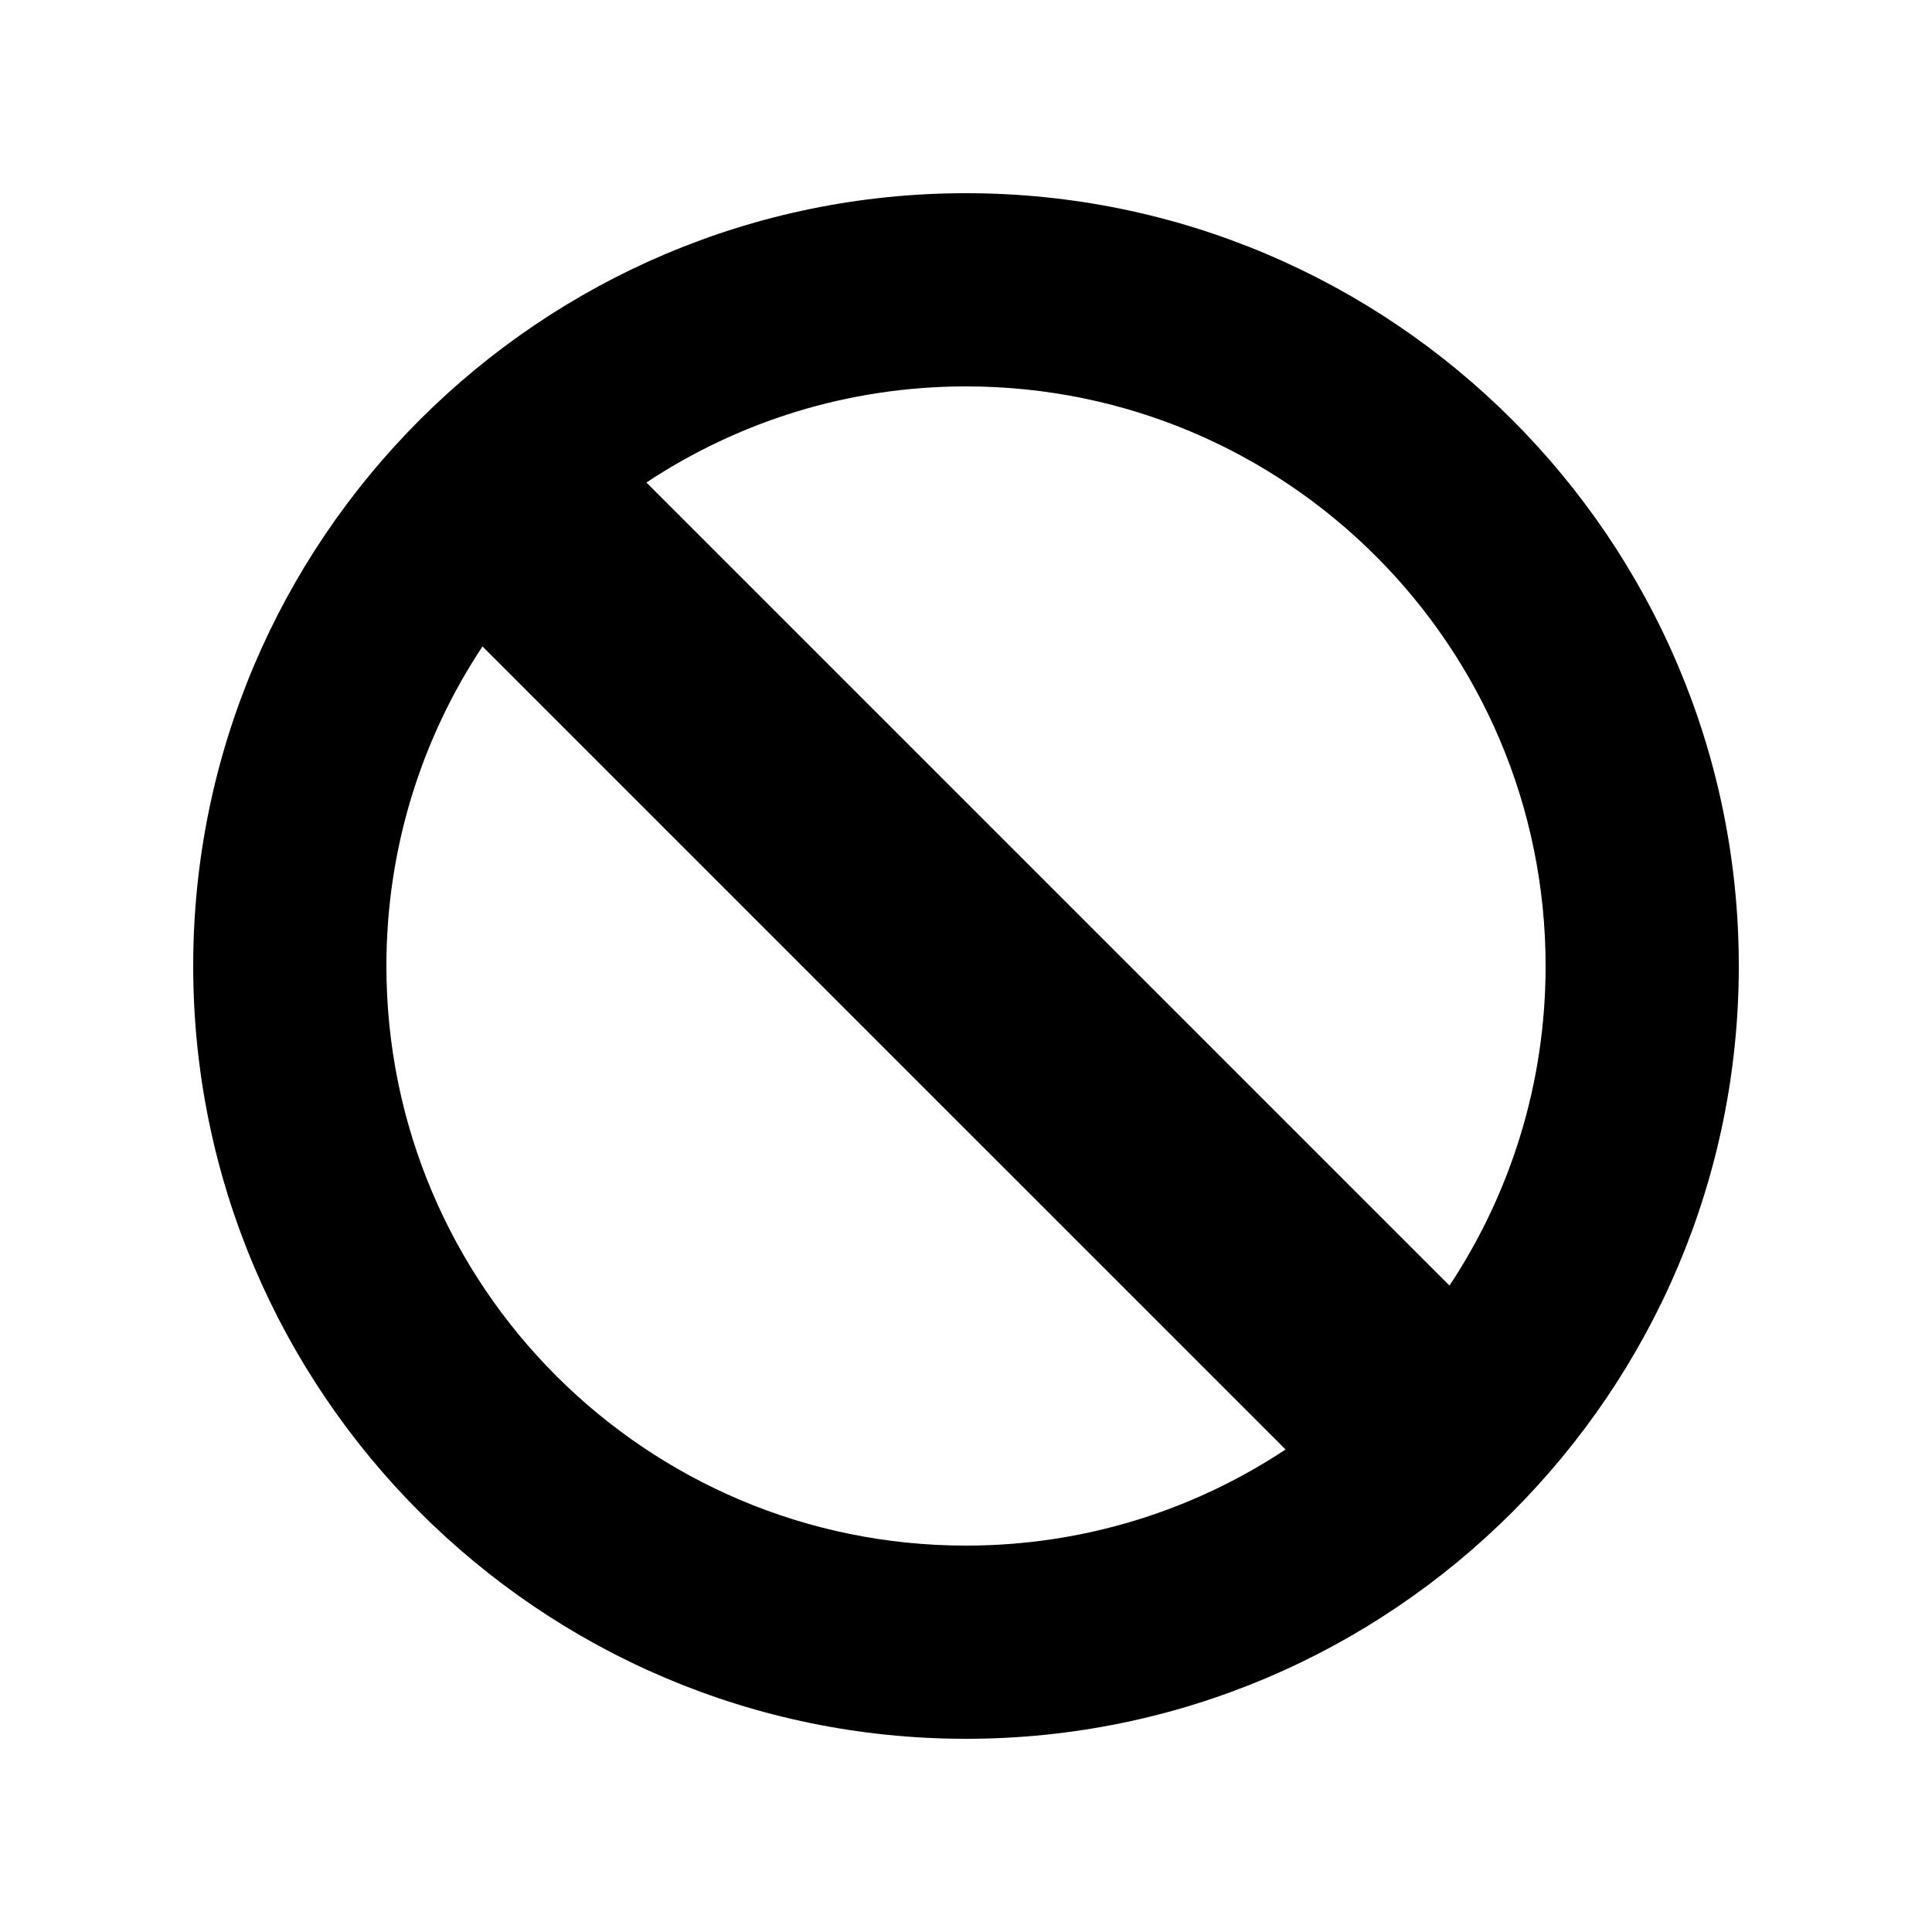
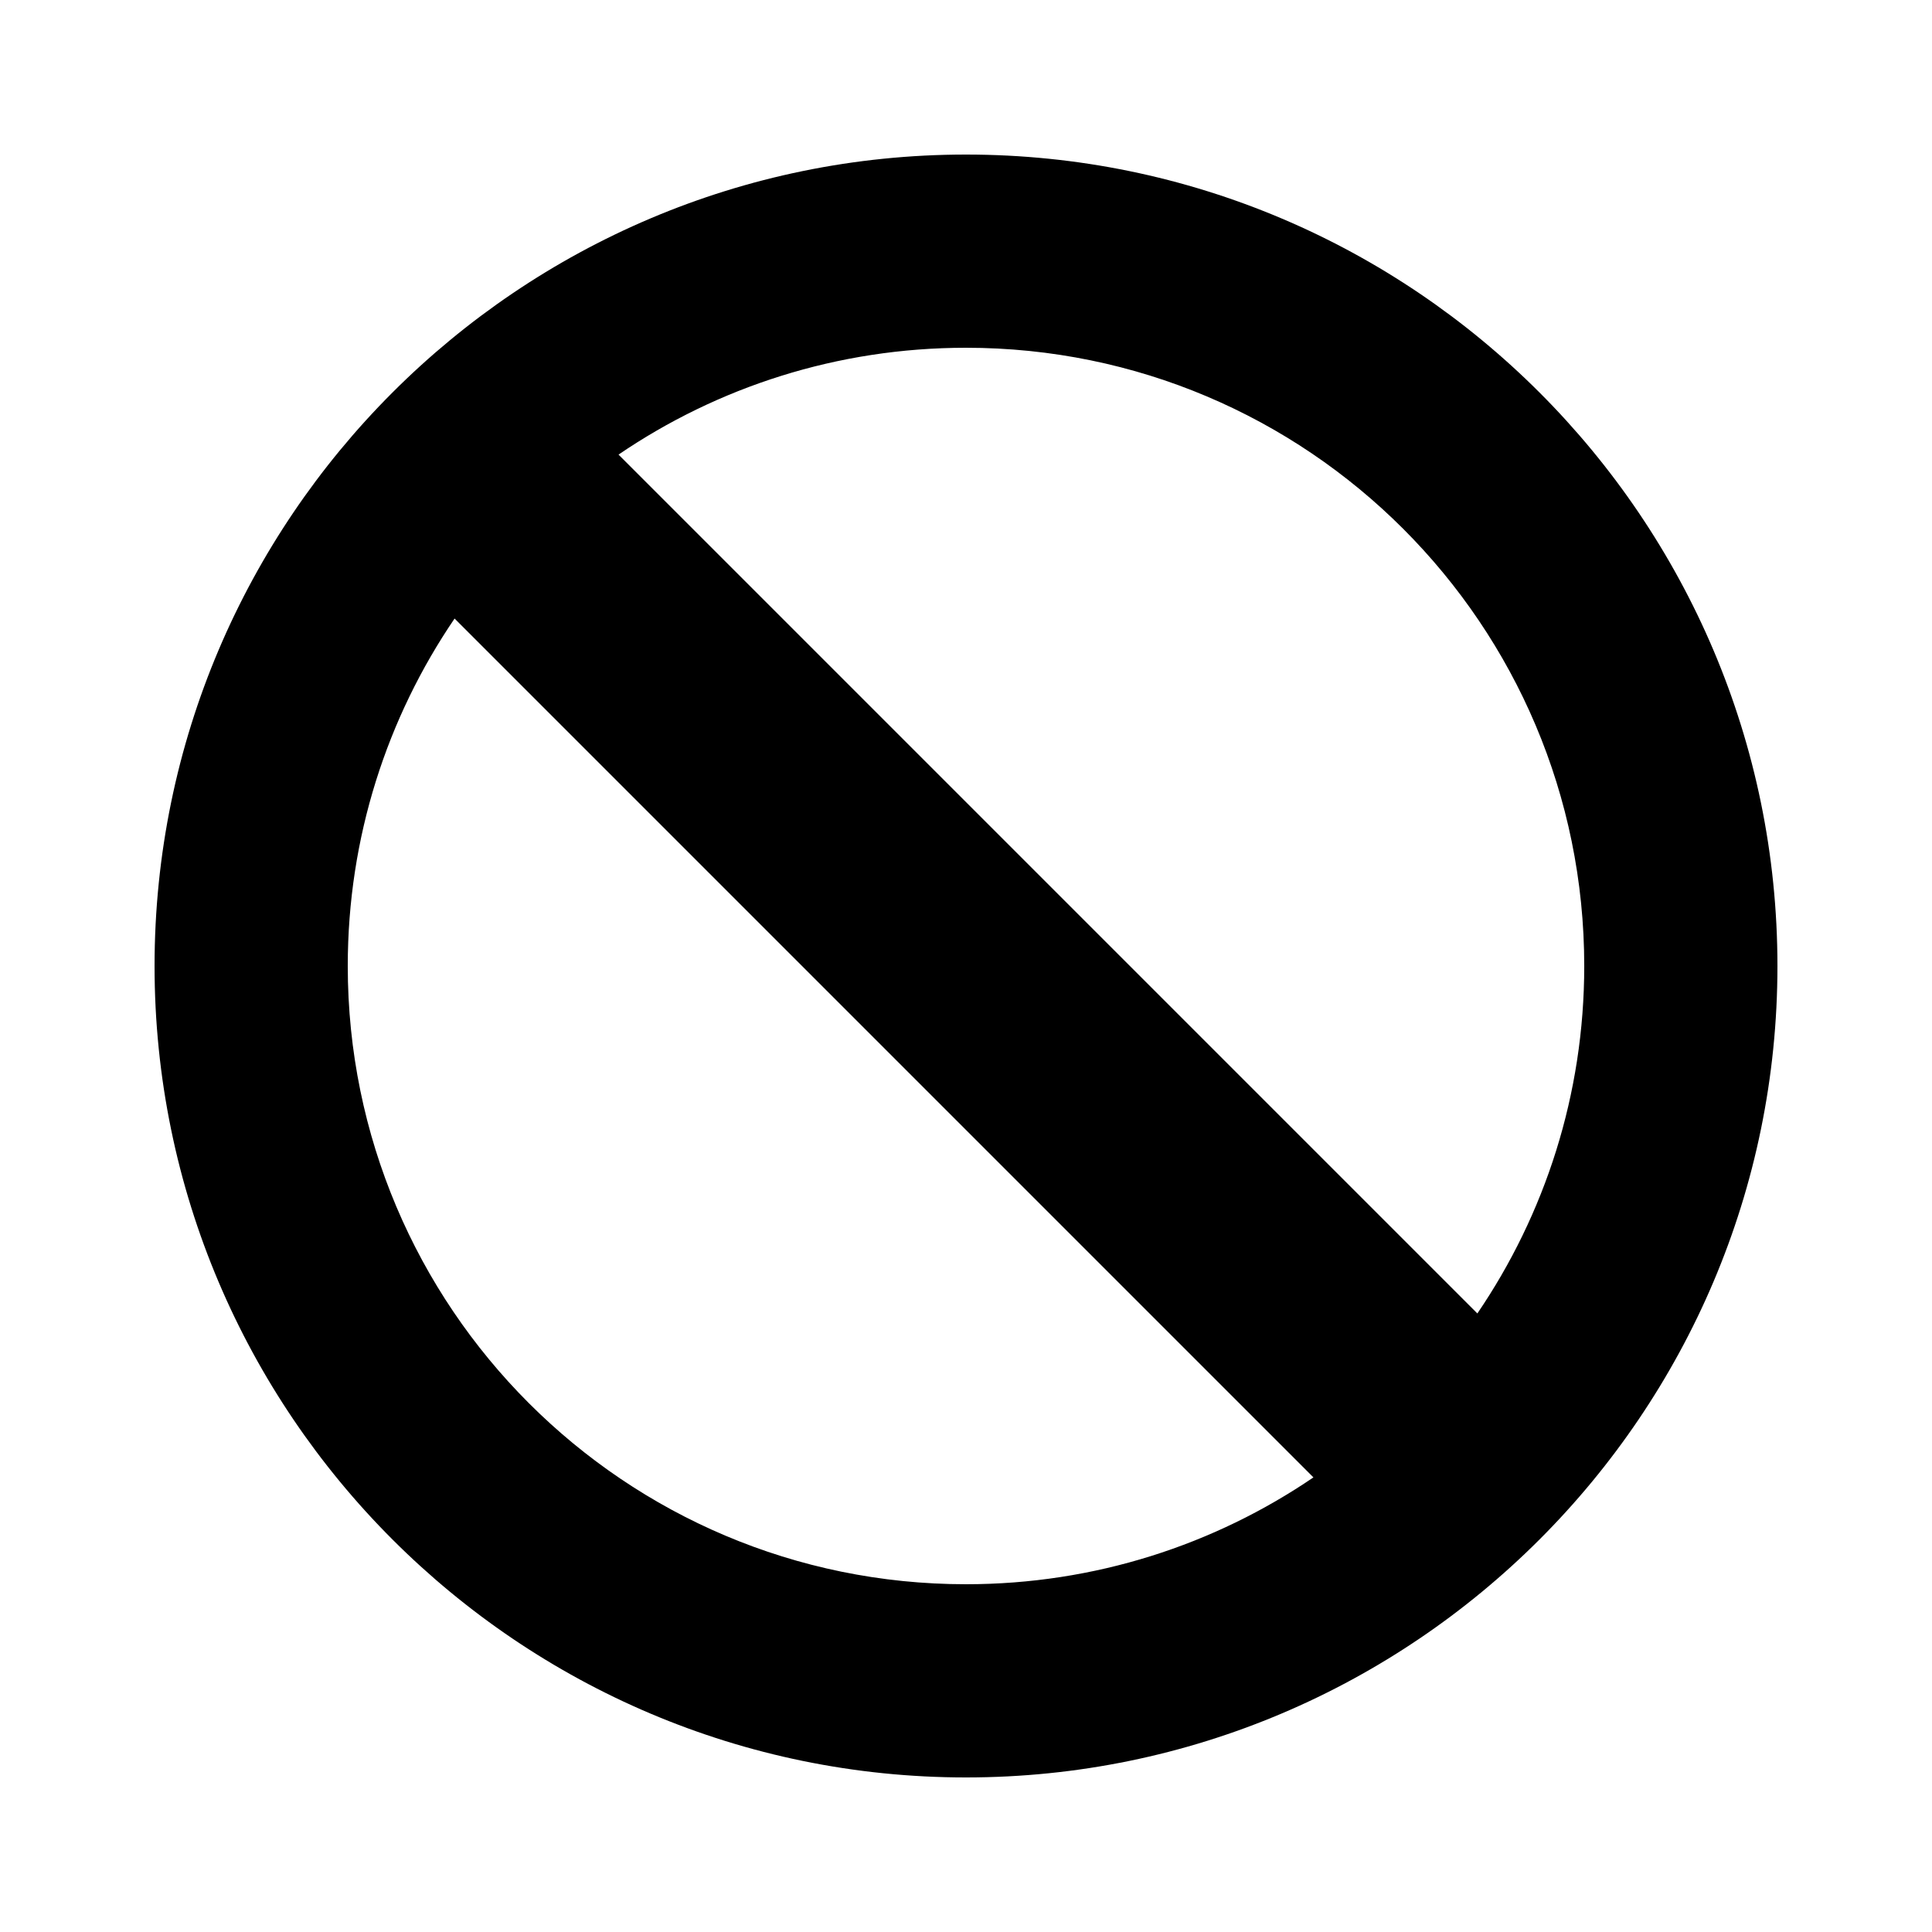
<svg xmlns="http://www.w3.org/2000/svg" version="1.1" x="0px" y="0px" width="100px" height="100px" viewBox="0 0 100 100" enable-background="new 0 0 100 100" xml:space="preserve">
  <g id="Layer_3" display="none">
</g>
  <g id="Your_Icon">
</g>
  <g id="Layer_4">
    <g>
-       <path fill="none" d="M75.025,66.541C78.167,61.797,80,56.113,80,50c0-16.571-13.43-30-30-30c-6.115,0-11.799,1.833-16.542,4.974    L75.025,66.541z" />
-       <path fill="none" d="M24.973,33.459C21.833,38.201,20,43.885,20,50c0,16.563,13.43,30,30,30c6.114,0,11.797-1.833,16.54-4.975    L24.973,33.459z" />
-       <path d="M50,10c-22.056,0-40,17.944-40,40s17.944,40,40,40s40-17.944,40-40S72.056,10,50,10z M80,50    c0,6.113-1.833,11.797-4.975,16.541L33.458,24.974C38.201,21.833,43.885,20,50,20C66.57,20,80,33.429,80,50z M20,50    c0-6.115,1.833-11.799,4.973-16.541L66.54,75.025C61.797,78.167,56.114,80,50,80C33.43,80,20,66.563,20,50z" />
+       <path fill="none" d="M18,50c0,17.667,14.324,32,32,32c6.668,0,12.858-2.042,17.983-5.531L23.529,32.016    C20.041,37.141,18,43.331,18,50z" />
+       <path fill="none" d="M50,18c-6.669,0-12.86,2.041-17.985,5.53l44.454,44.454C79.958,62.857,82,56.667,82,50    C82,32.323,67.676,18,50,18z" />
+       <path d="M50,8C26.841,8,8,26.841,8,50s18.841,42,42,42s42-18.841,42-42S73.159,8,50,8z M50,82c-17.676,0-32-14.333-32-32    c0-6.669,2.041-12.859,5.529-17.984l44.454,44.454C62.858,79.958,56.668,82,50,82z M76.468,67.984L32.015,23.53    C37.14,20.041,43.331,18,50,18c17.676,0,32,14.323,32,32C82,56.667,79.958,62.857,76.468,67.984z" />
    </g>
  </g>
</svg>
